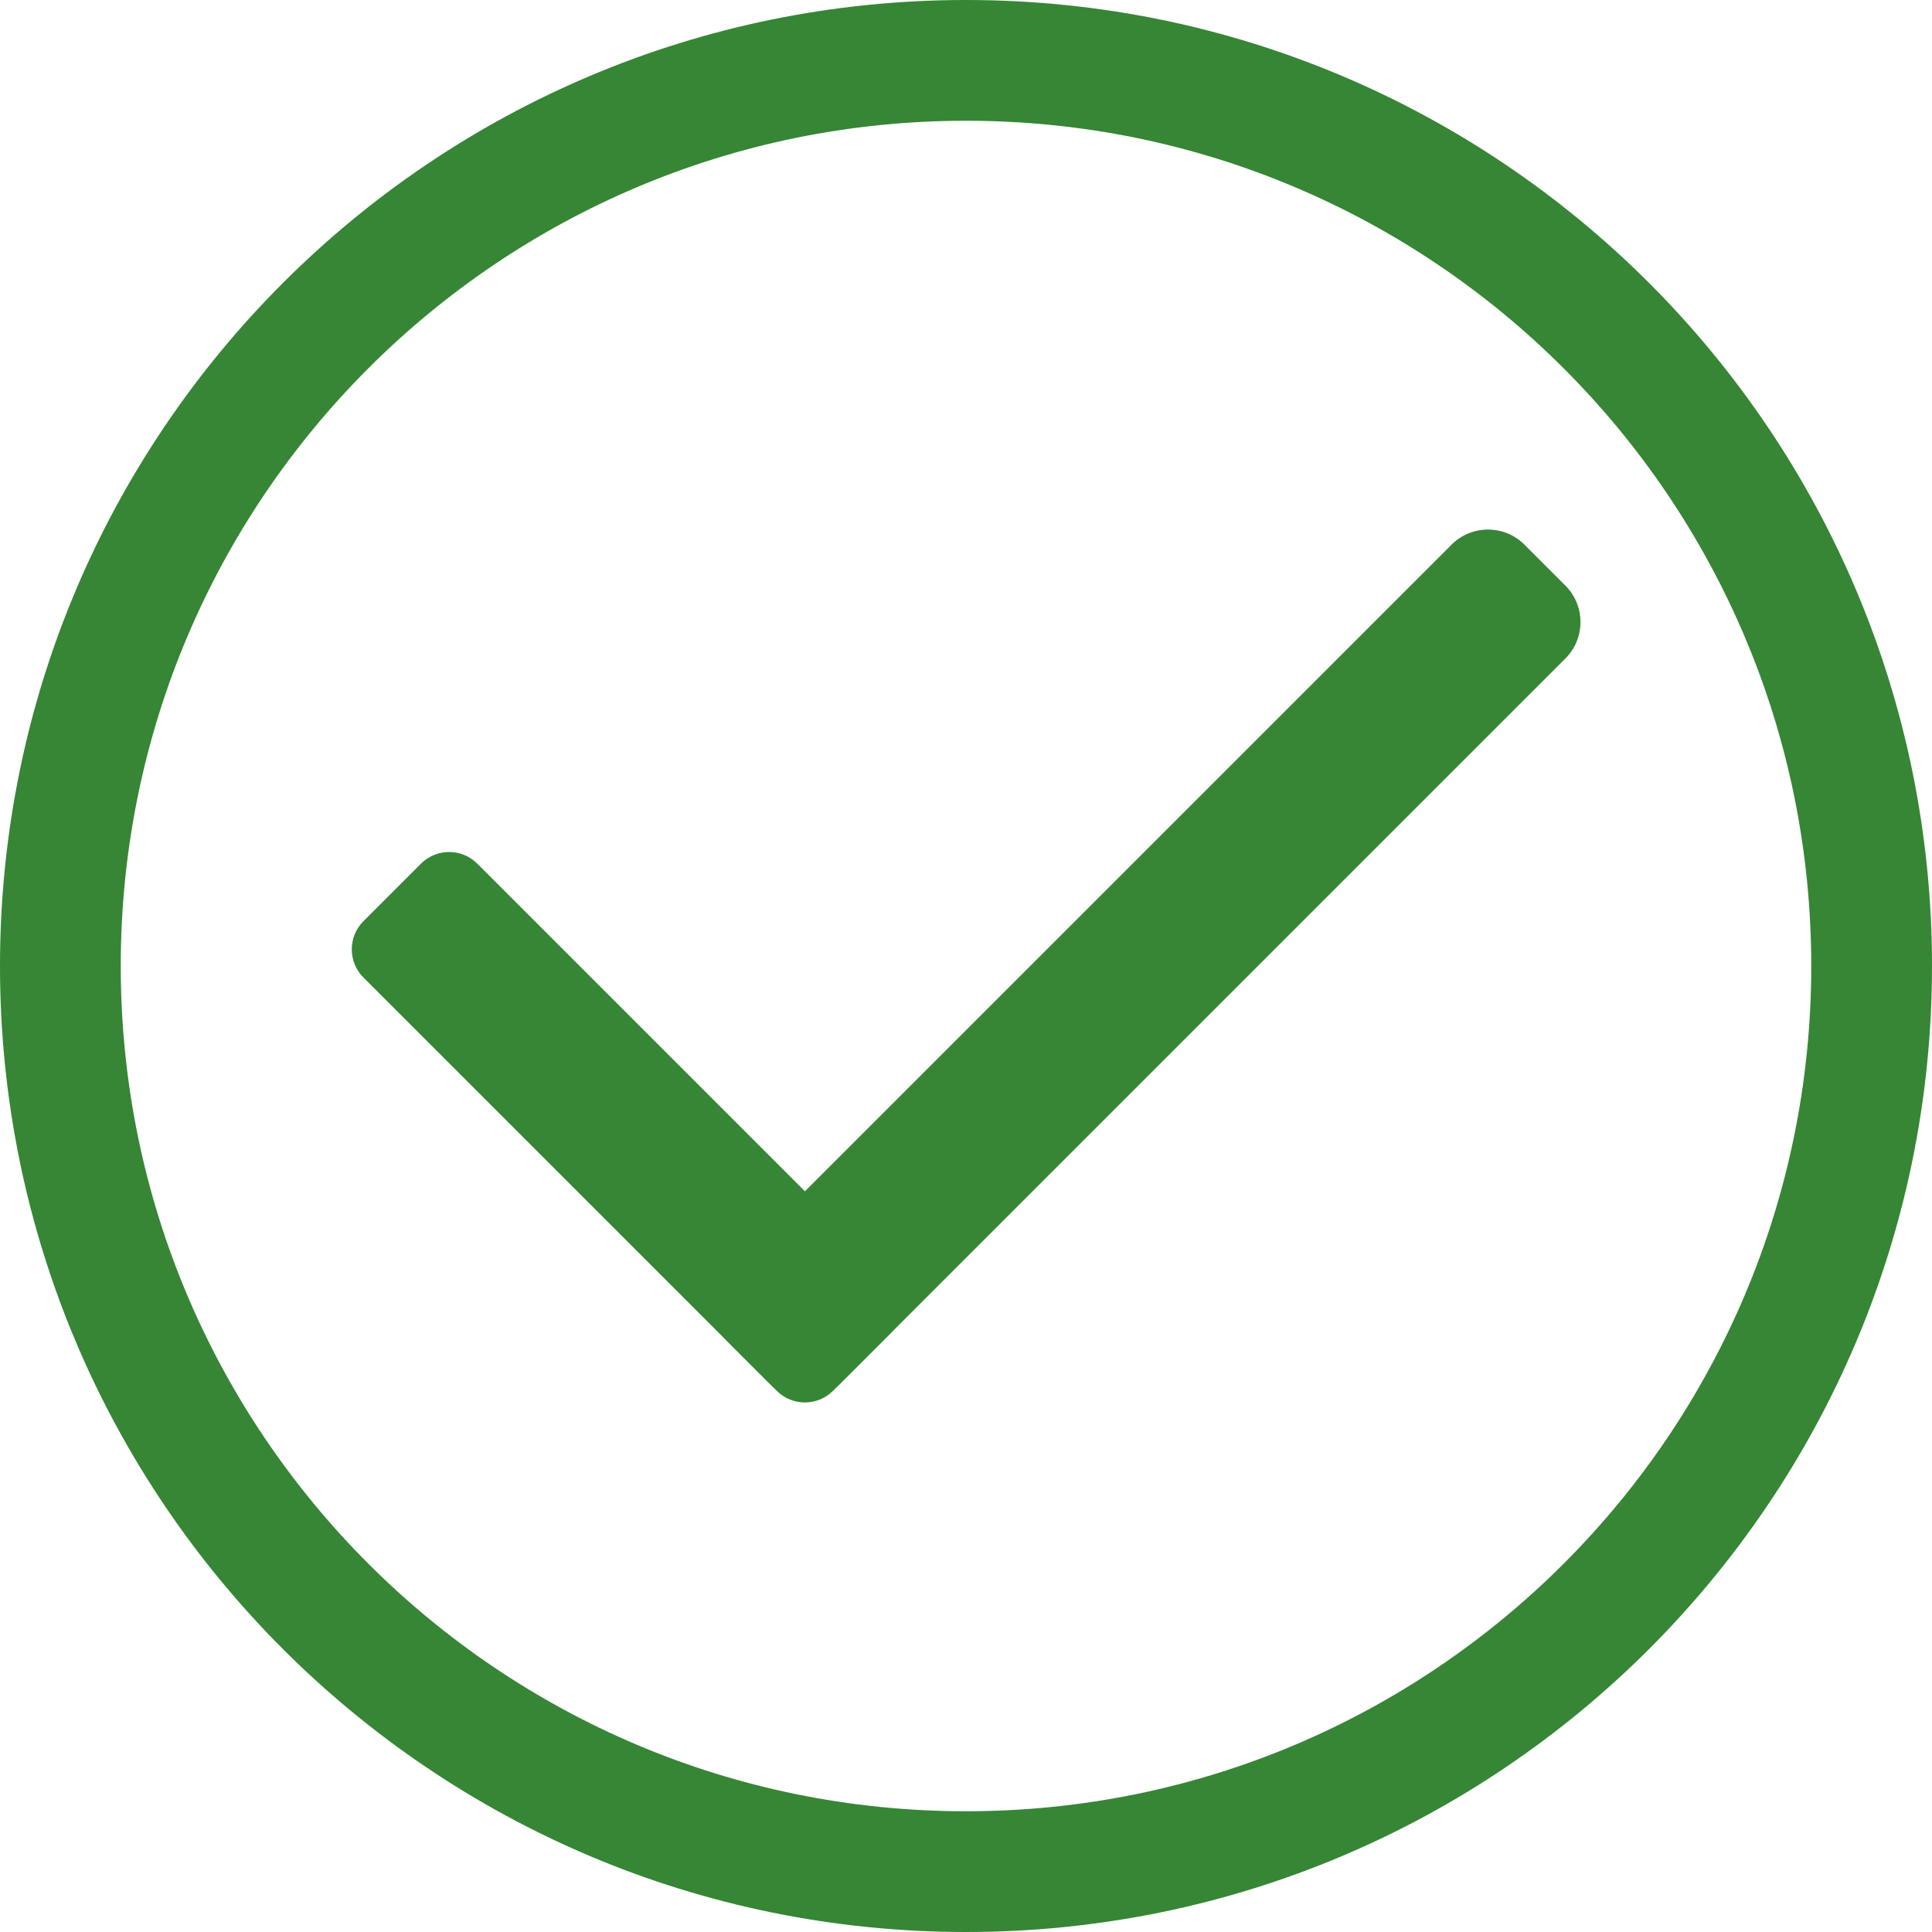
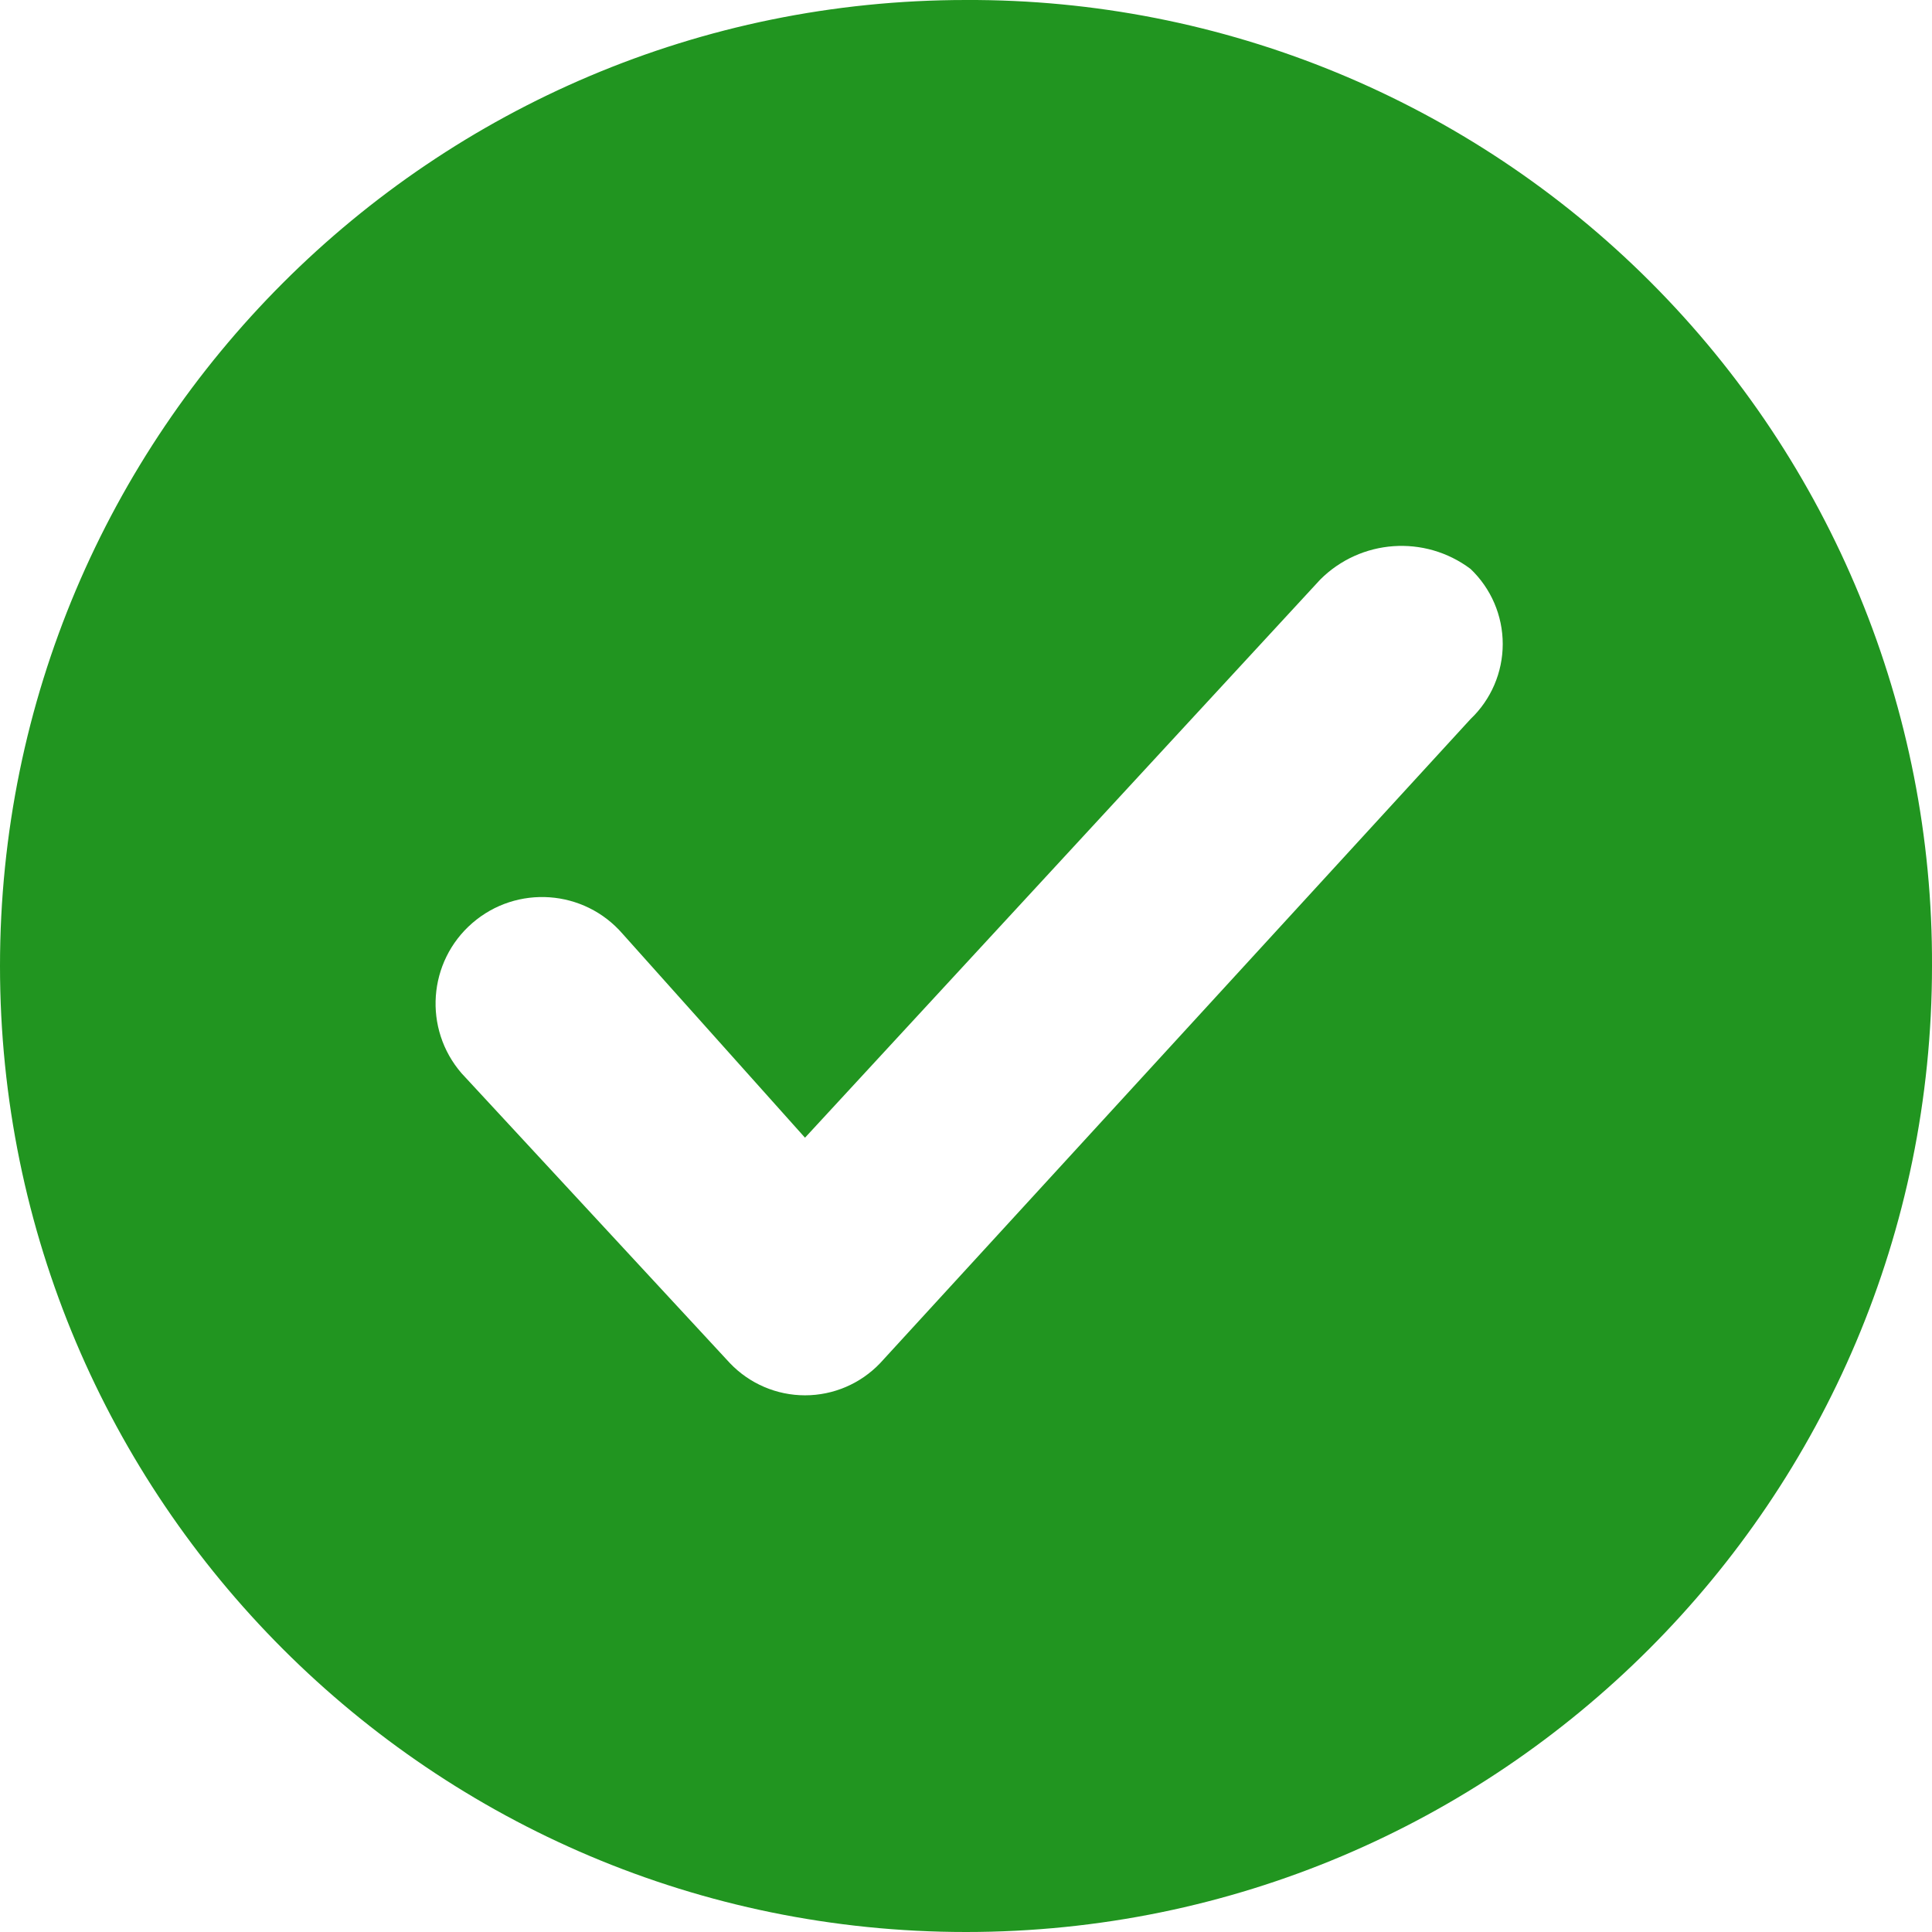
- <svg xmlns="http://www.w3.org/2000/svg" viewBox="0 0 48 48">
-   <defs>
-     <style>
-       .a {
-         fill: #368635;
-       }
-     </style>
-   </defs>
-   <g>
-     <path class="a" d="M24,3A21,21,0,1,1,3,24,21,21,0,0,1,24,3m0-3A24,24,0,1,0,48,24,24,24,0,0,0,24,0Z" />
-     <g>
-       <rect class="a" x="7.33" y="26" width="16.5" height="4" rx="0.99" transform="translate(24.36 -2.81) rotate(45)" />
-       <rect class="a" x="14.48" y="21.94" width="28" height="4" rx="1.28" transform="translate(65.55 20.73) rotate(135)" />
-     </g>
-   </g>
+ <svg xmlns="http://www.w3.org/2000/svg" width="24" height="24" viewBox="0 0 24 24">
+   <path id="noun_success_937536" d="M18,6A12,12,0,1,0,30,18,11.95,11.95,0,0,0,18,6Zm6.267,8.933-7.333,8a1.289,1.289,0,0,1-1.867,0l-3.333-3.6a1.323,1.323,0,1,1,2-1.733L16,20.133,22.4,13.2a1.428,1.428,0,0,1,1.867-.133A1.287,1.287,0,0,1,24.267,14.933Z" transform="translate(-6 -6)" fill="#219520" />
</svg>
